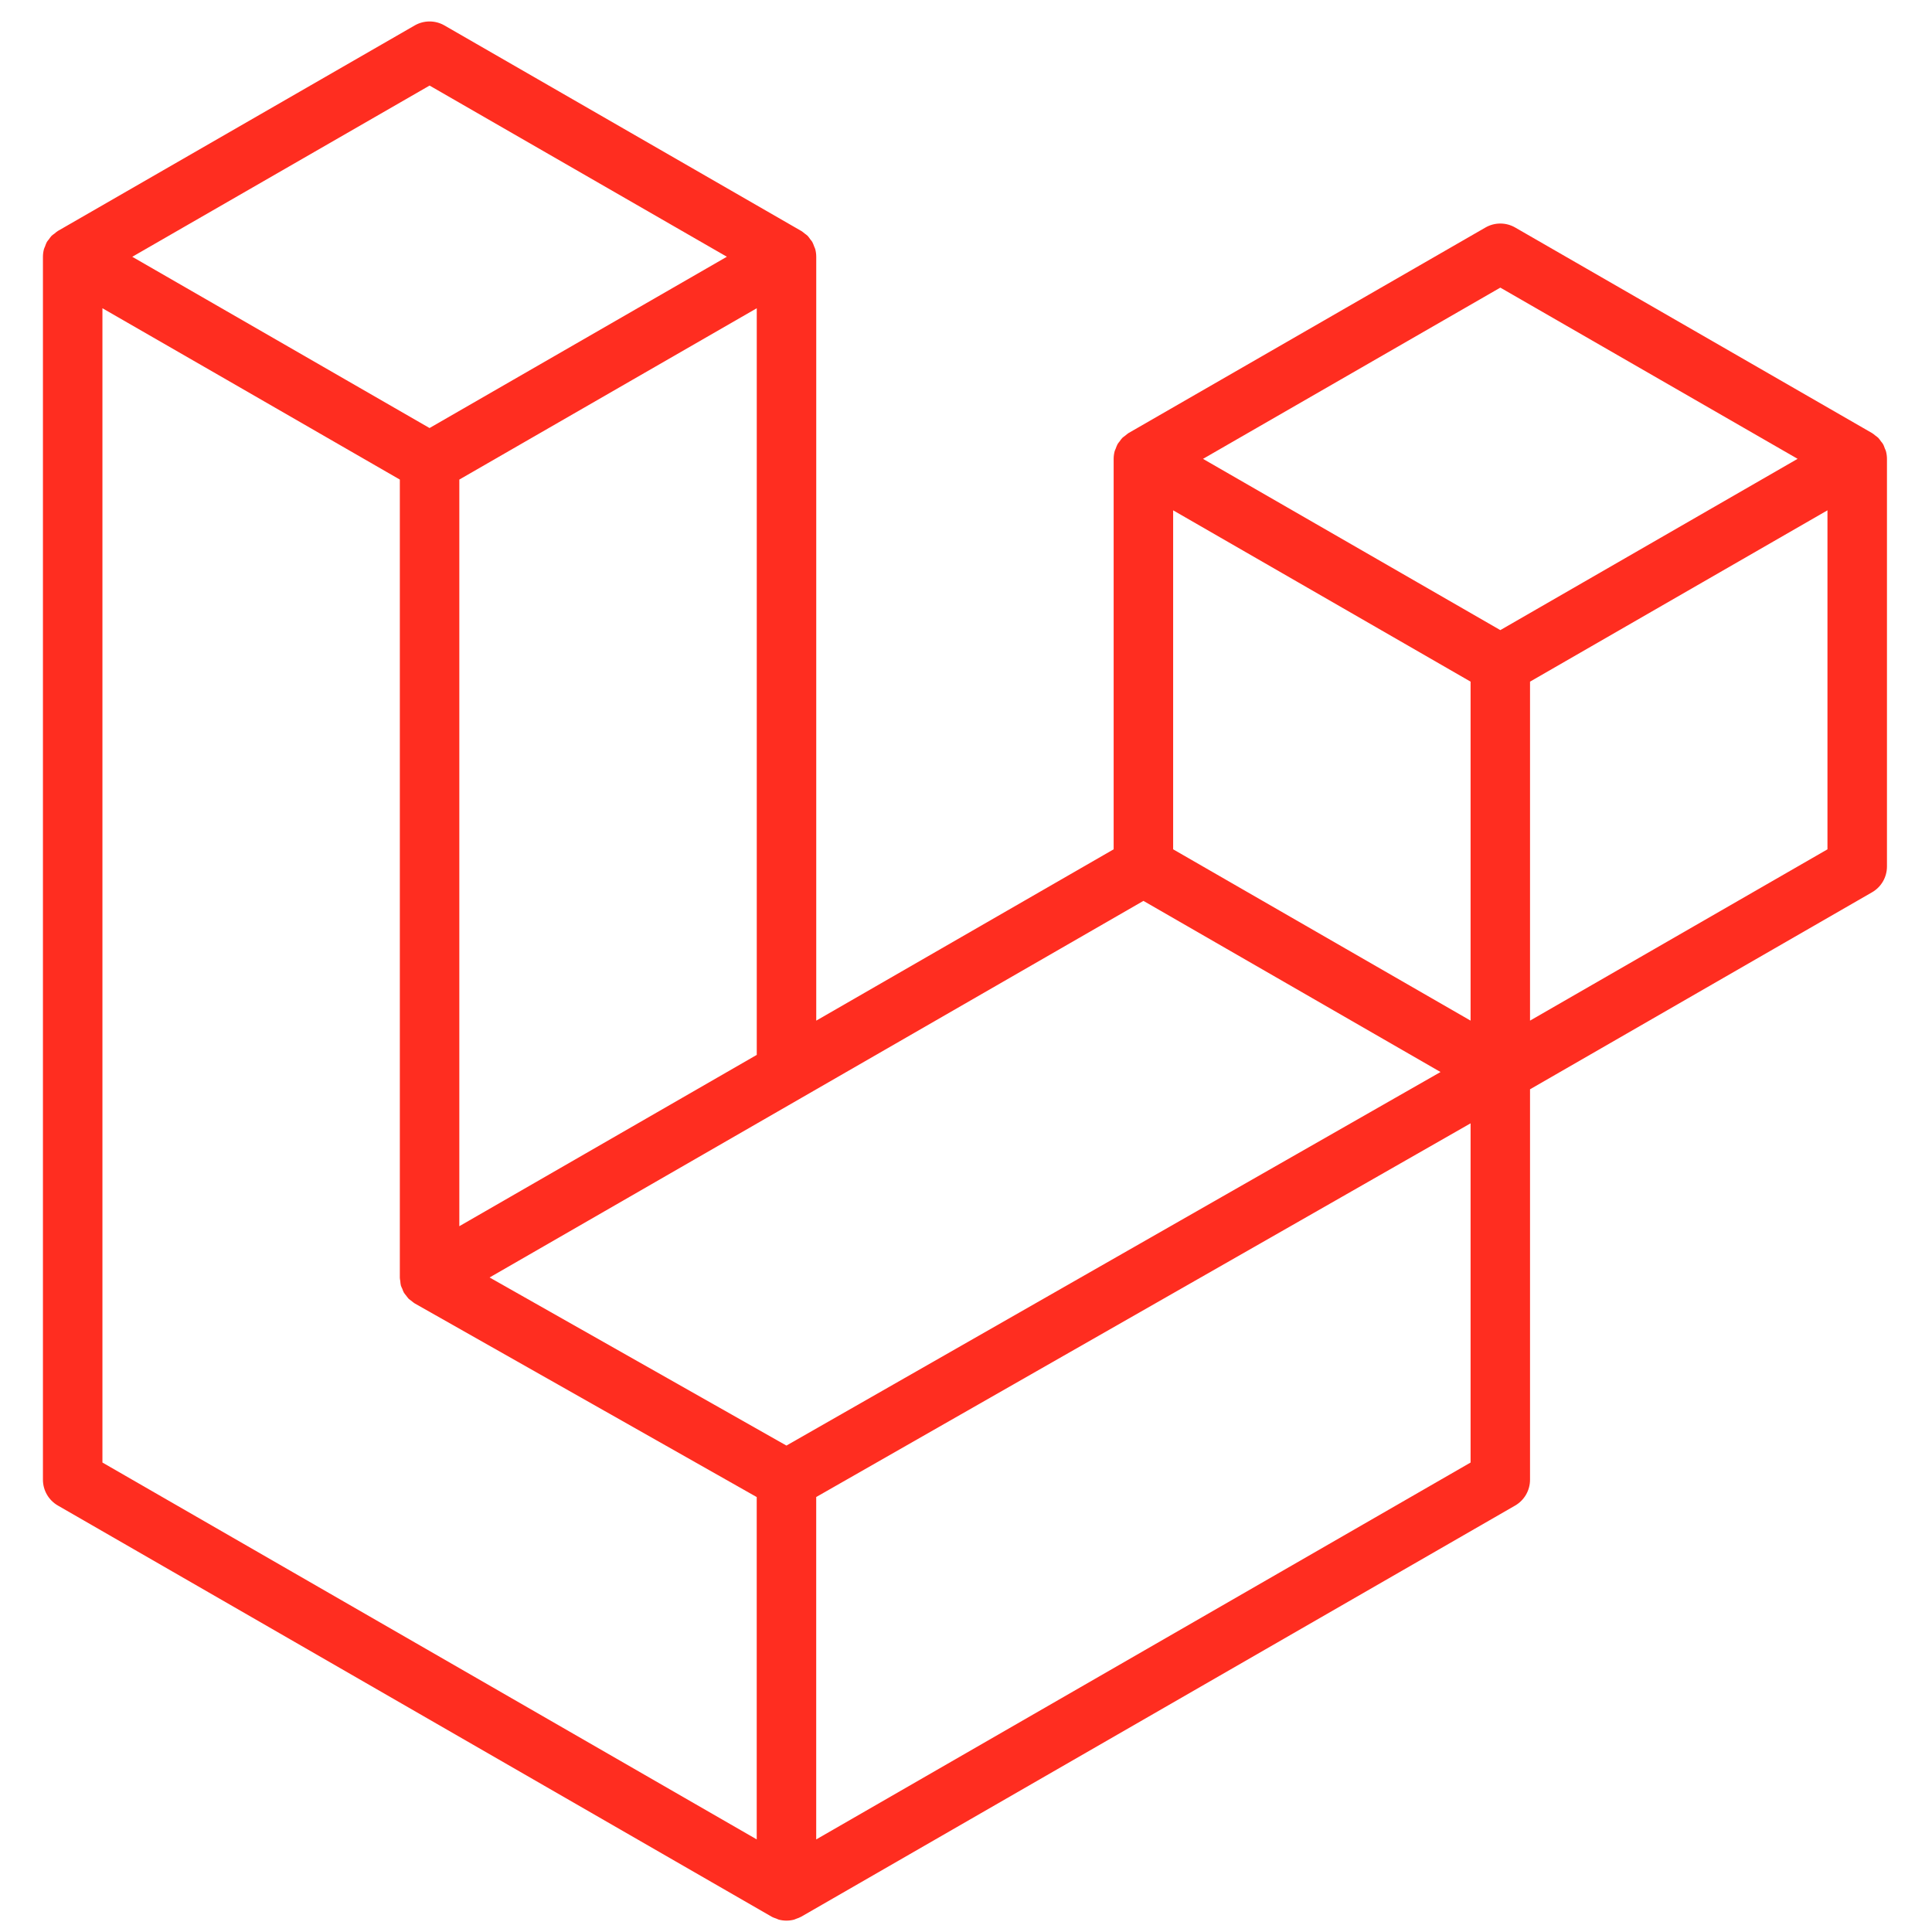
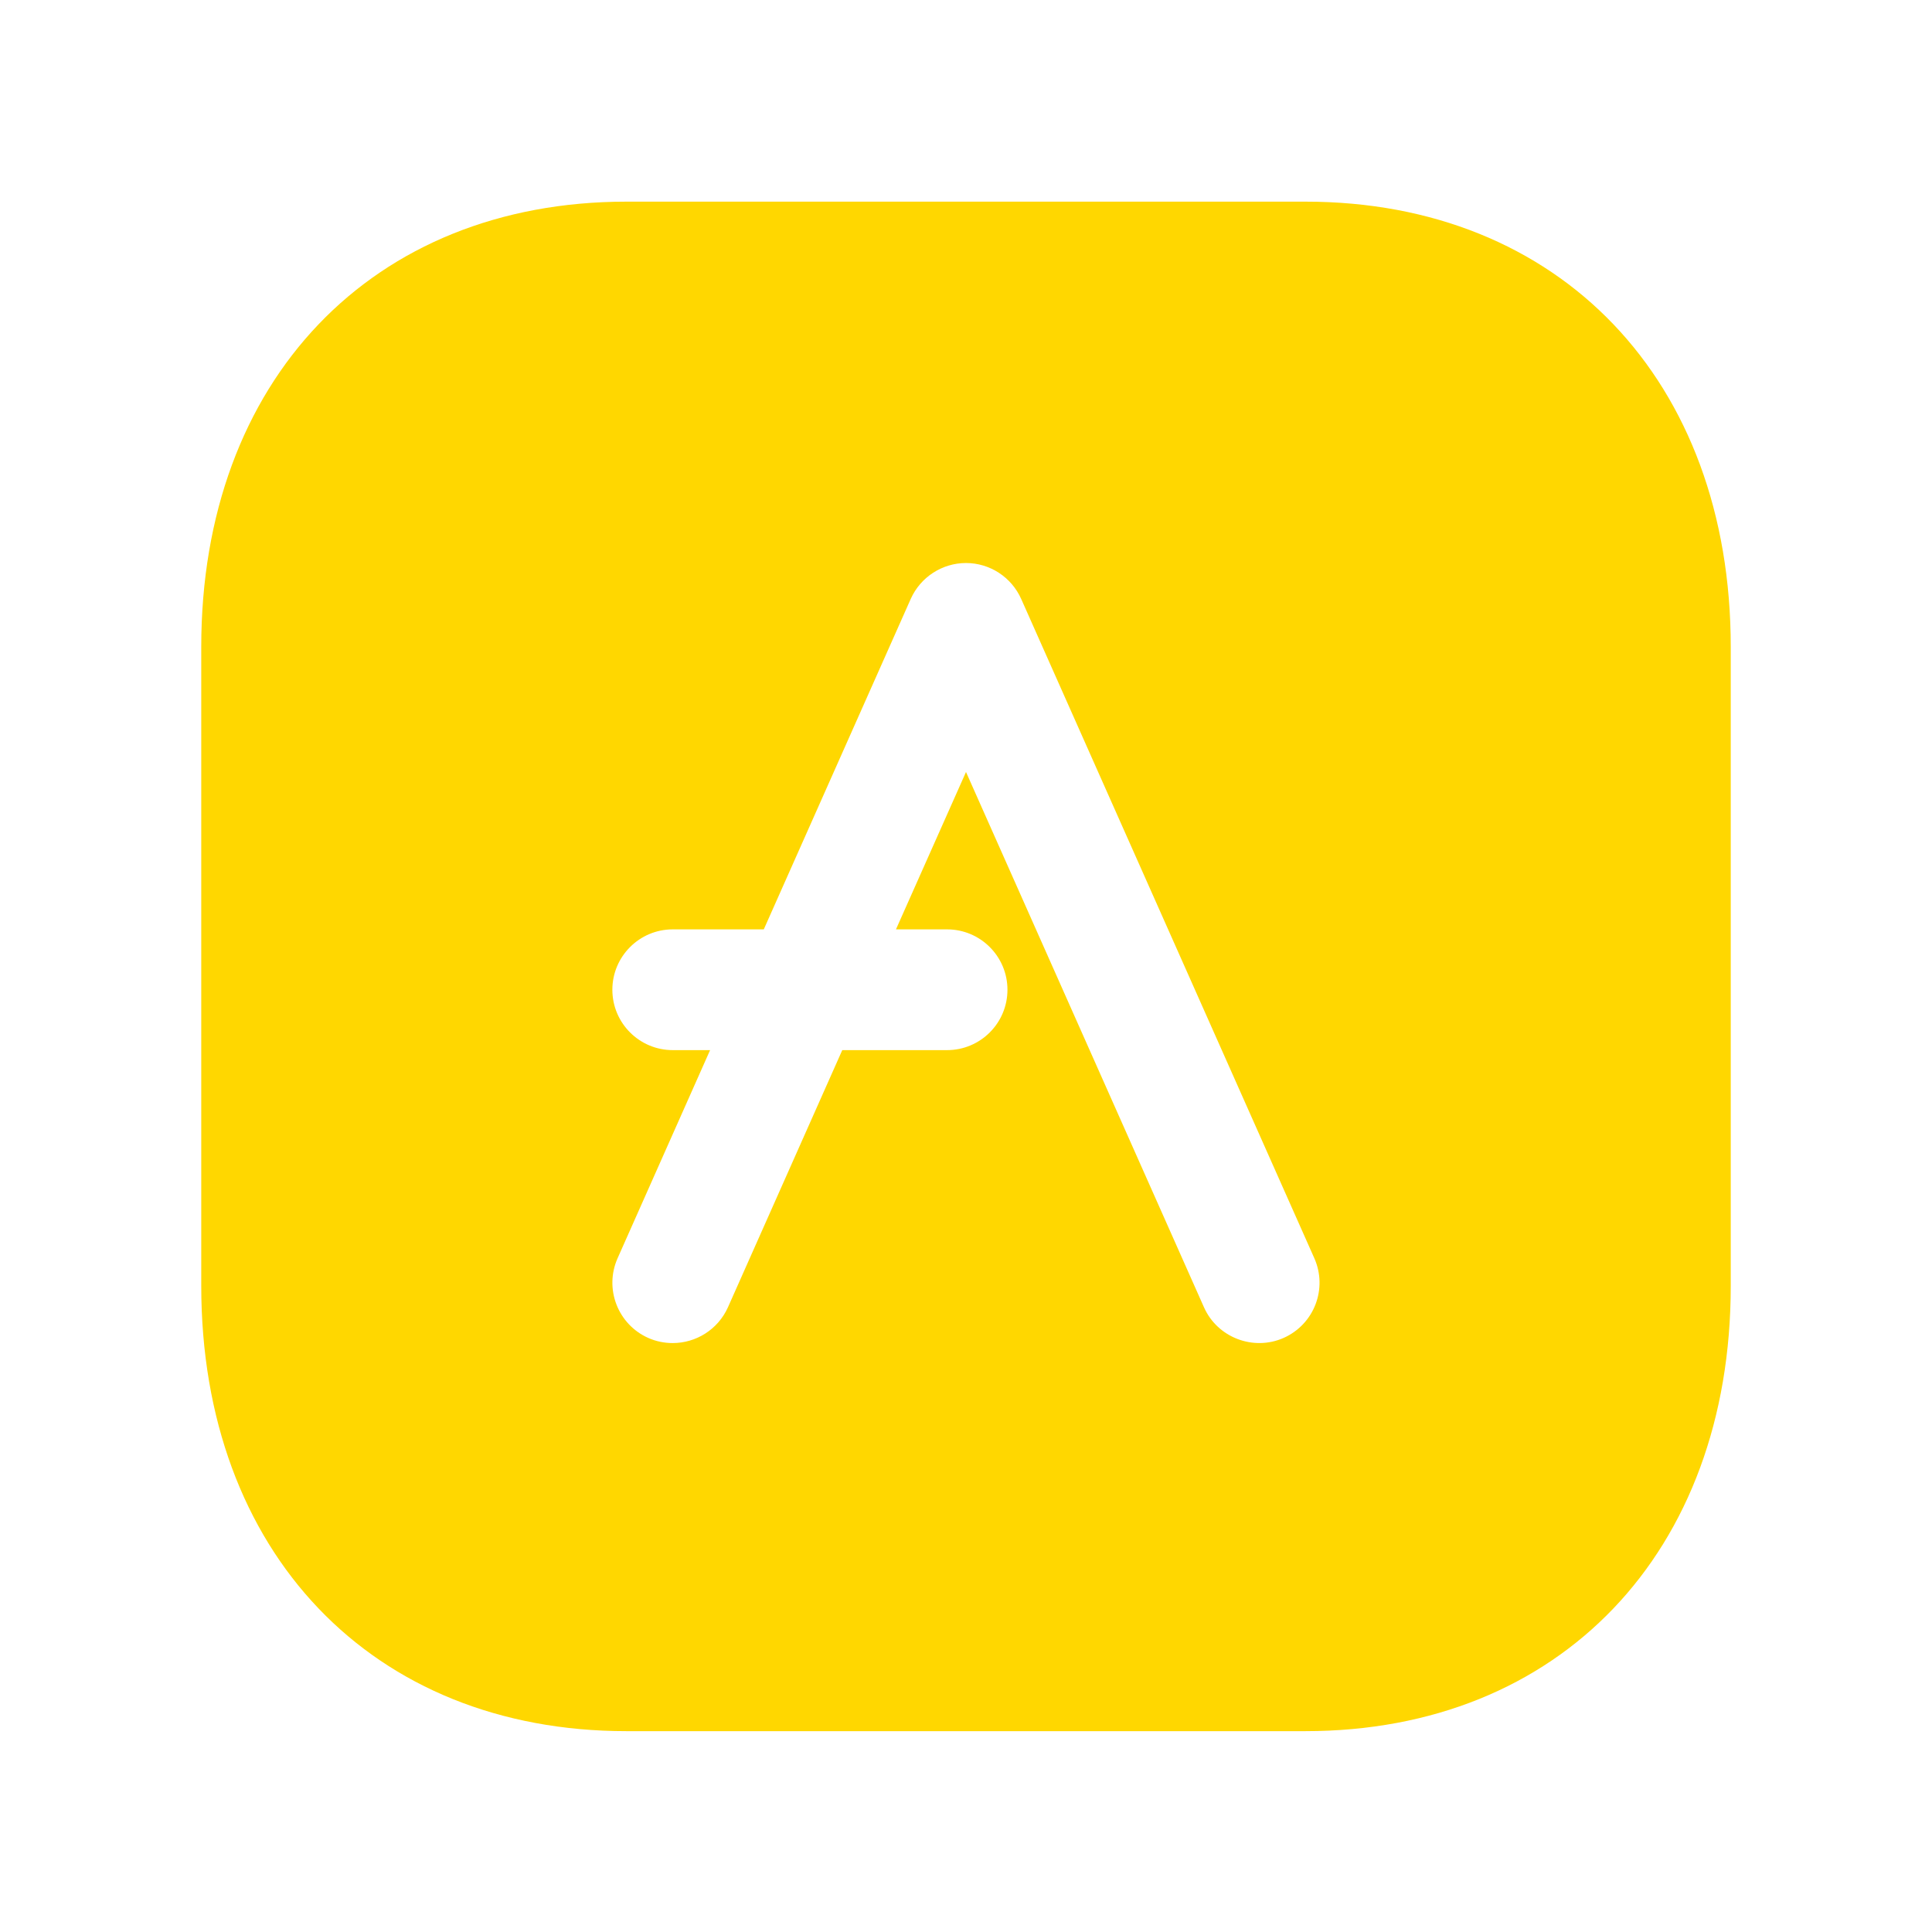
- <svg xmlns="http://www.w3.org/2000/svg" width="166" height="166" viewBox="0 0 166 166" fill="none">
-   <path fill-rule="evenodd" clip-rule="evenodd" d="M162.041 38.759C162.099 38.977 162.129 39.201 162.13 39.426V74.452C162.13 74.902 162.011 75.344 161.786 75.733C161.561 76.122 161.237 76.444 160.847 76.668L131.462 93.594V127.141C131.462 128.054 130.977 128.897 130.186 129.357L68.847 164.683C68.707 164.763 68.554 164.814 68.401 164.868C68.343 164.887 68.289 164.922 68.228 164.938C67.8 165.051 67.349 165.051 66.92 164.938C66.85 164.919 66.786 164.881 66.719 164.855C66.579 164.804 66.432 164.76 66.298 164.683L4.972 129.357C4.583 129.133 4.259 128.81 4.034 128.421C3.808 128.032 3.69 127.591 3.689 127.141L3.689 22.063C3.689 21.834 3.721 21.61 3.779 21.393C3.798 21.32 3.843 21.253 3.868 21.179C3.916 21.045 3.961 20.908 4.031 20.783C4.079 20.7 4.149 20.633 4.206 20.557C4.28 20.454 4.347 20.349 4.433 20.26C4.506 20.186 4.602 20.132 4.685 20.068C4.778 19.992 4.861 19.909 4.966 19.848L35.633 2.185C36.022 1.961 36.462 1.844 36.91 1.844C37.358 1.844 37.798 1.961 38.186 2.185L68.851 19.848H68.857C68.959 19.912 69.045 19.992 69.138 20.065C69.221 20.129 69.313 20.186 69.387 20.257C69.476 20.349 69.54 20.454 69.616 20.557C69.671 20.633 69.744 20.7 69.789 20.783C69.862 20.911 69.904 21.045 69.955 21.179C69.98 21.253 70.025 21.32 70.044 21.396C70.103 21.614 70.133 21.838 70.133 22.063V87.694L95.686 72.974V39.423C95.686 39.2 95.718 38.973 95.775 38.759C95.798 38.683 95.839 38.615 95.865 38.542C95.916 38.408 95.96 38.271 96.031 38.146C96.079 38.063 96.149 37.996 96.203 37.92C96.279 37.818 96.343 37.712 96.433 37.623C96.506 37.549 96.599 37.495 96.681 37.431C96.777 37.355 96.86 37.272 96.962 37.211L127.633 19.548C128.021 19.324 128.461 19.206 128.91 19.206C129.358 19.206 129.798 19.324 130.186 19.548L160.85 37.211C160.959 37.275 161.042 37.355 161.137 37.428C161.217 37.492 161.31 37.549 161.383 37.62C161.473 37.712 161.536 37.818 161.613 37.92C161.67 37.996 161.741 38.063 161.785 38.146C161.859 38.271 161.9 38.408 161.951 38.542C161.98 38.615 162.021 38.683 162.041 38.759ZM157.018 72.974V43.848L146.287 50.028L131.462 58.568V87.694L157.021 72.974H157.018ZM126.354 125.663V96.518L111.771 104.85L70.13 128.626V158.046L126.354 125.663ZM8.801 26.485V125.663L65.018 158.043V128.629L35.649 112L35.64 111.994L35.627 111.988C35.528 111.93 35.445 111.847 35.353 111.777C35.273 111.713 35.18 111.662 35.11 111.592L35.104 111.582C35.021 111.502 34.963 111.403 34.893 111.314C34.829 111.228 34.753 111.154 34.702 111.065L34.699 111.055C34.641 110.96 34.606 110.845 34.565 110.736C34.523 110.64 34.469 110.551 34.443 110.449C34.411 110.328 34.405 110.197 34.392 110.072C34.379 109.976 34.354 109.881 34.354 109.785V109.778V41.205L19.532 32.662L8.801 26.485ZM36.913 7.35L11.364 22.063L36.907 36.777L62.453 22.06L36.907 7.35H36.913ZM50.2 99.174L65.022 90.637V26.485L54.291 32.665L39.466 41.205V105.357L50.2 99.174ZM128.91 24.713L103.363 39.426L128.91 54.14L154.453 39.423L128.91 24.713ZM126.354 58.568L111.529 50.028L100.798 43.848V72.974L115.619 81.511L126.354 87.694V58.568ZM67.571 124.205L105.042 102.803L123.772 92.109L98.245 77.405L68.854 94.334L42.066 109.762L67.571 124.205Z" fill="#FF2D20" />
+ <svg xmlns="http://www.w3.org/2000/svg" width="16" height="16" viewBox="0 0 24 24" fill="none">
+   <path fill-rule="evenodd" clip-rule="evenodd" d="M15.946 16.62C15.572 16.786 15.124 16.618 14.956 16.239L12 9.59L11.13 11.545H11.765C12.179 11.545 12.515 11.881 12.515 12.295C12.515 12.709 12.179 13.045 11.765 13.045H10.463L9.043 16.239C8.918 16.518 8.644 16.684 8.357 16.684C8.255 16.684 8.151 16.664 8.052 16.62C7.674 16.451 7.504 16.008 7.672 15.63L8.821 13.045H8.357C7.943 13.045 7.607 12.709 7.607 12.295C7.607 11.881 7.943 11.545 8.357 11.545H9.488L11.314 7.439C11.435 7.169 11.704 6.994 12 6.994C12.296 6.994 12.564 7.169 12.685 7.439L16.327 15.63C16.495 16.009 16.325 16.451 15.946 16.62ZM16.217 2.505H7.782C4.623 2.505 2.5 4.727 2.5 8.035V15.974C2.5 19.282 4.623 21.505 7.782 21.505H16.216C19.376 21.505 21.5 19.282 21.5 15.974V8.035C21.5 4.727 19.377 2.505 16.217 2.505Z" fill="#FFD700" />
</svg>
